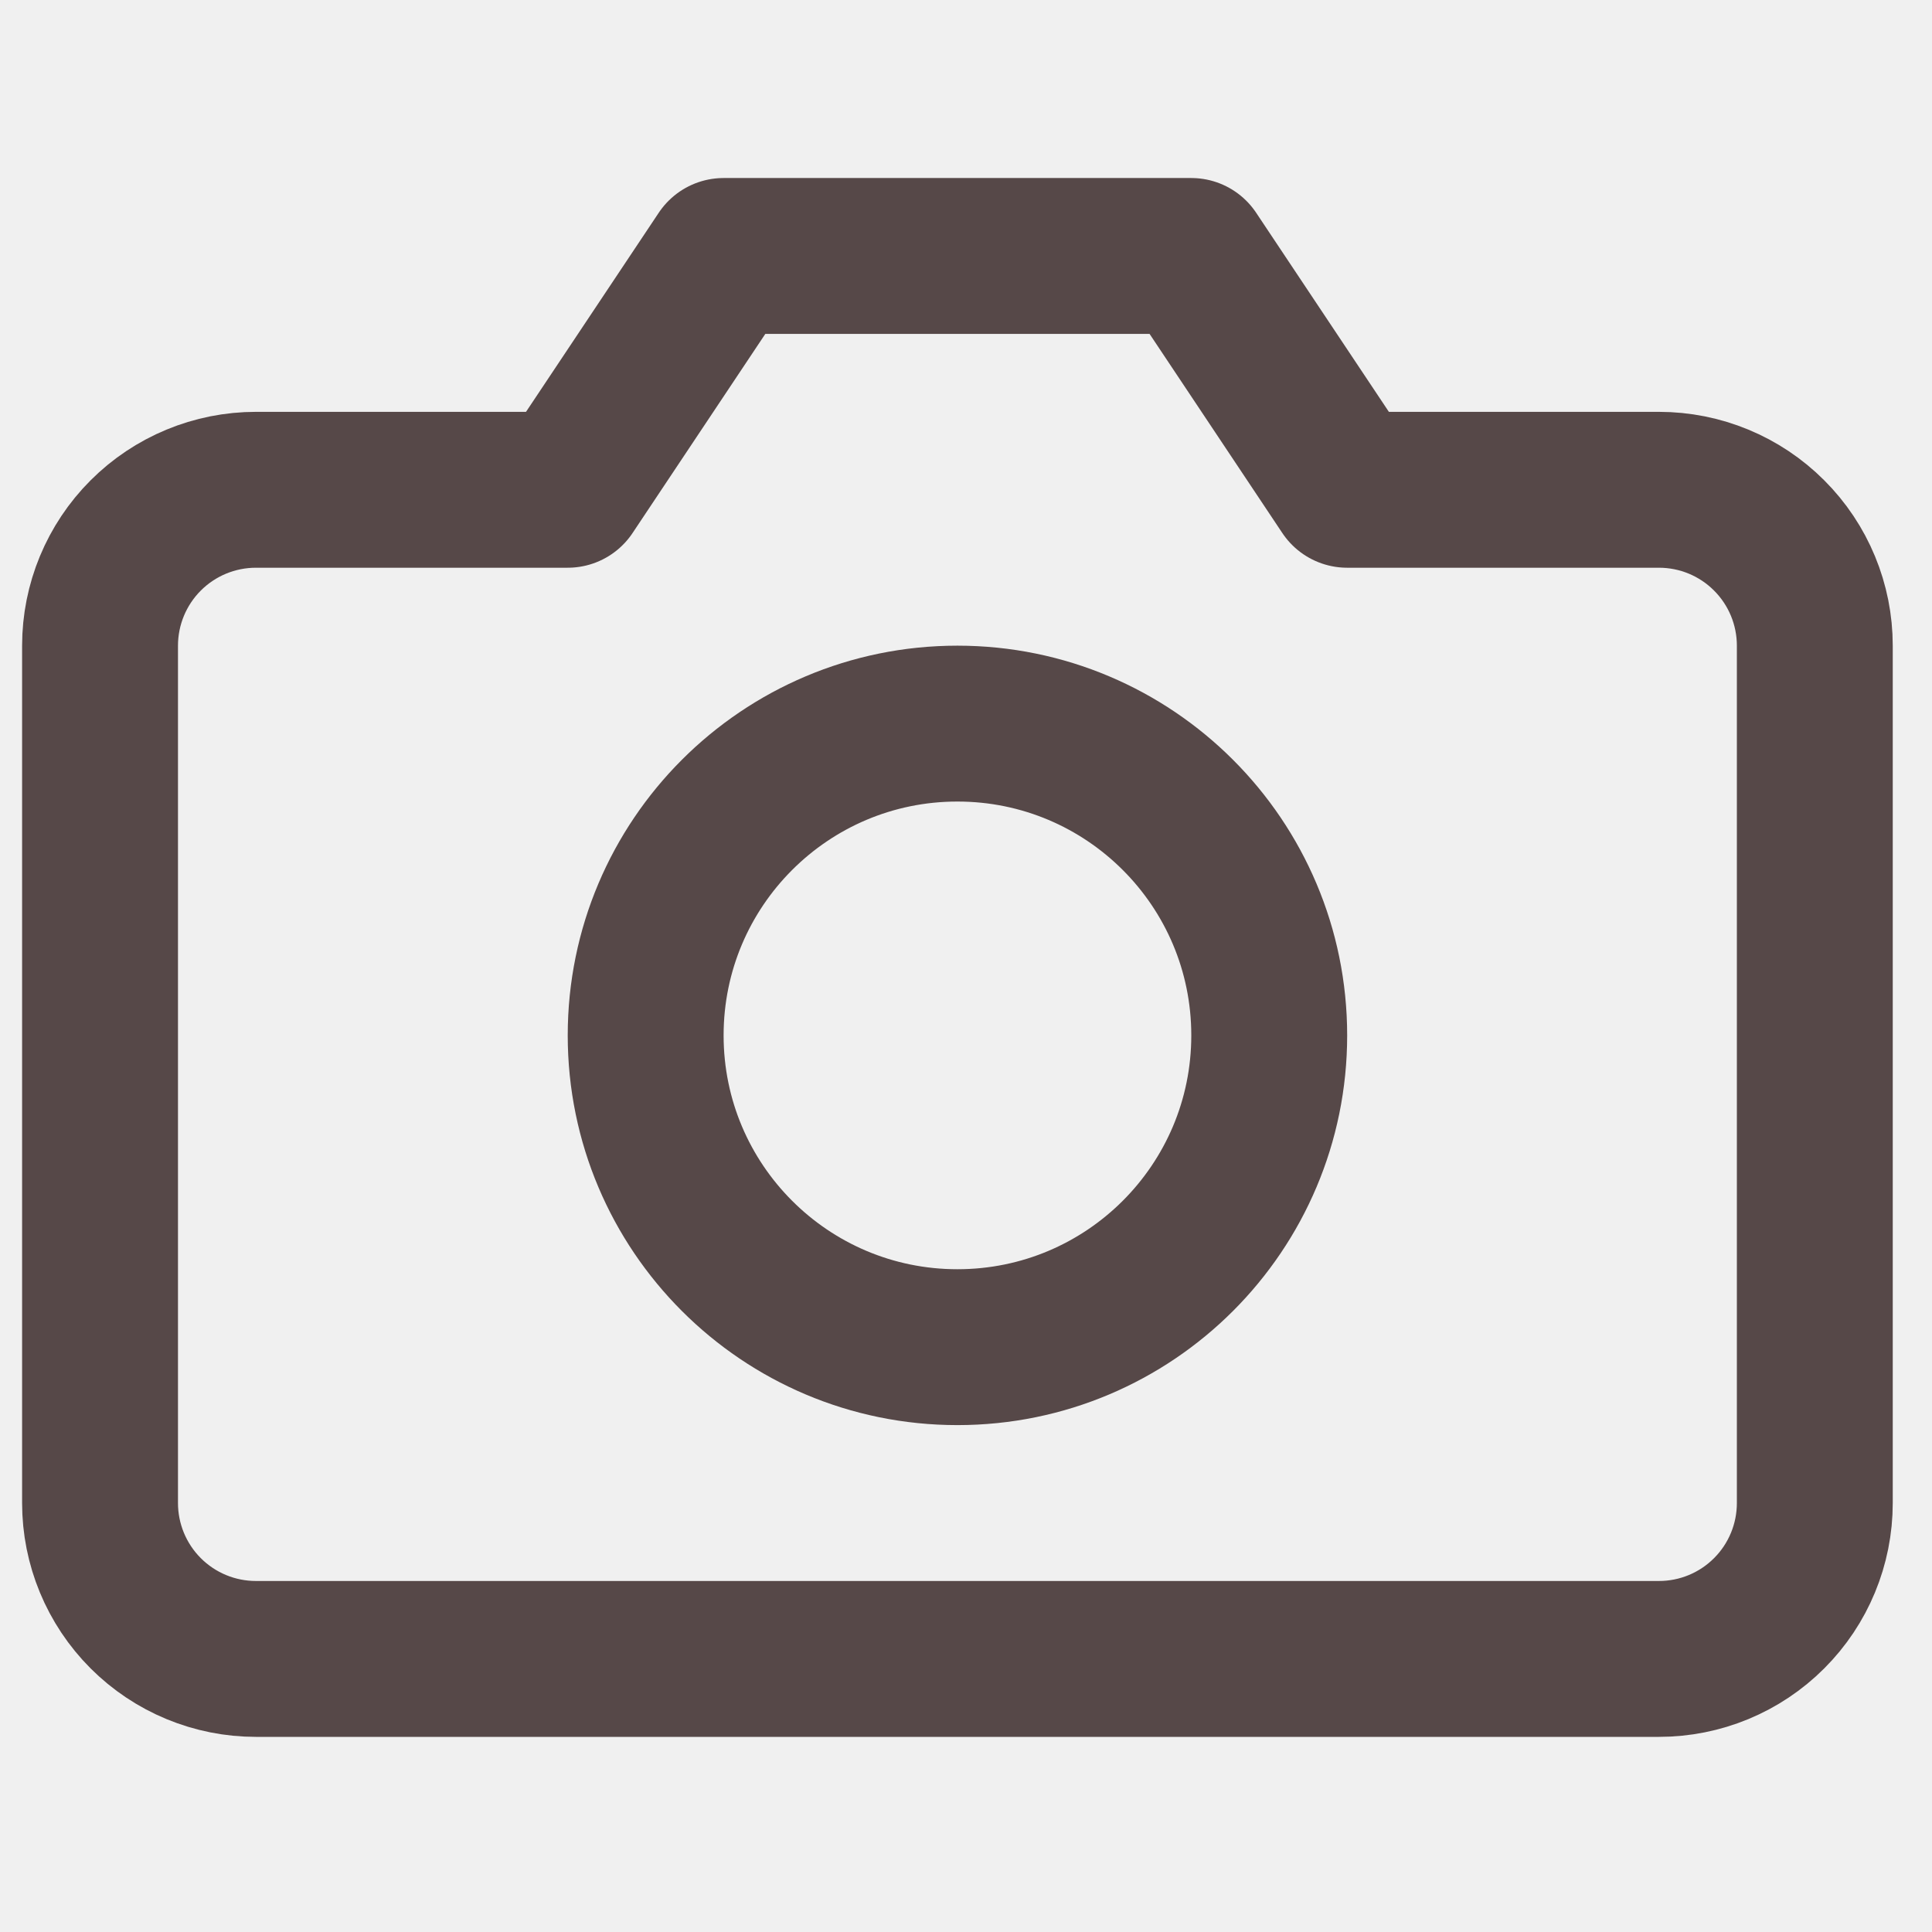
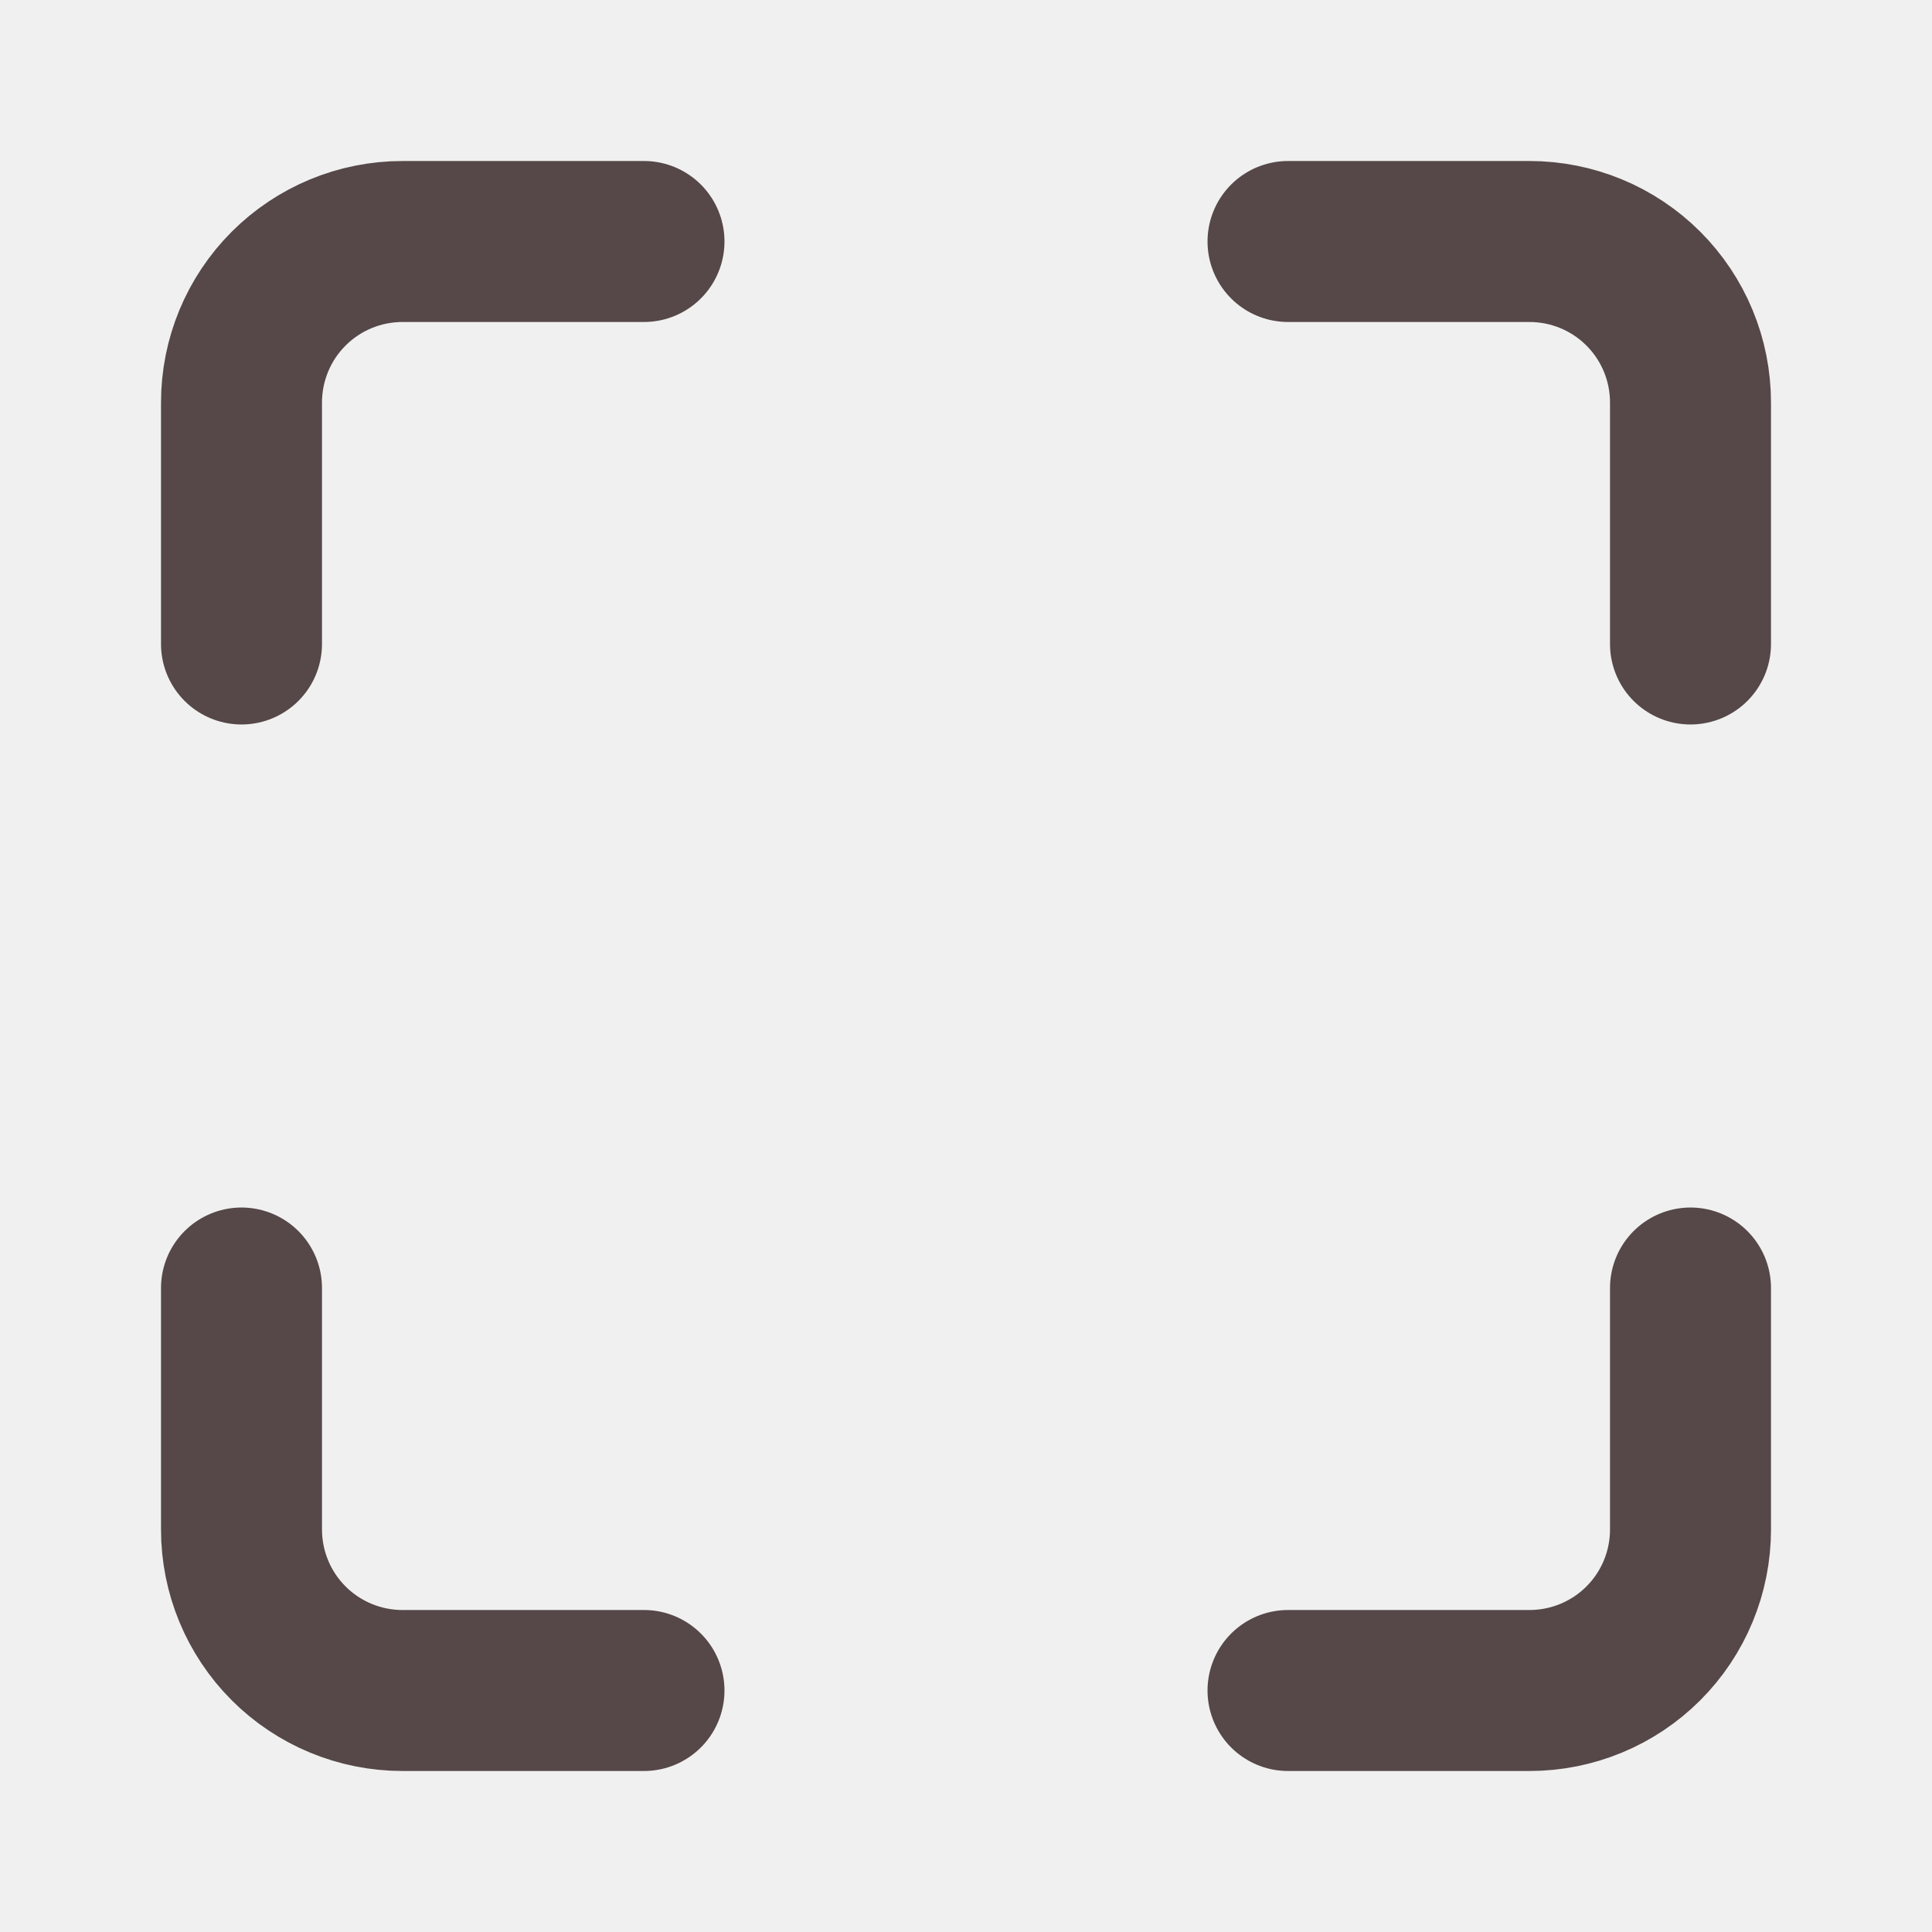
- <svg xmlns="http://www.w3.org/2000/svg" width="41" height="41" viewBox="0 0 41 41" fill="none">
-   <g clip-path="url(#clip0_20_20)">
-     <path d="M38.513 31.897C38.513 32.774 38.165 33.616 37.544 34.236C36.924 34.857 36.083 35.205 35.205 35.205H5.432C4.554 35.205 3.713 34.857 3.092 34.236C2.472 33.616 2.123 32.774 2.123 31.897V13.702C2.123 12.825 2.472 11.983 3.092 11.363C3.713 10.742 4.554 10.394 5.432 10.394H12.048L15.356 5.432H25.281L28.589 10.394H35.205C36.083 10.394 36.924 10.742 37.544 11.363C38.165 11.983 38.513 12.825 38.513 13.702V31.897Z" stroke="#564848" stroke-width="3.308" stroke-linecap="round" stroke-linejoin="round" />
-     <path d="M20.318 28.589C23.973 28.589 26.935 25.627 26.935 21.973C26.935 18.318 23.973 15.356 20.318 15.356C16.664 15.356 13.702 18.318 13.702 21.973C13.702 25.627 16.664 28.589 20.318 28.589Z" stroke="#564848" stroke-width="3.308" stroke-linecap="round" stroke-linejoin="round" />
-   </g>
-   <defs>
-     <clipPath id="clip0_20_20">
-       <rect width="39.698" height="39.698" fill="white" transform="translate(0.469387 0.469391)" />
-     </clipPath>
-   </defs>
+ <svg xmlns="http://www.w3.org/2000/svg" width="40" height="40" viewBox="0 0 40 40" fill="none">
+   <path d="M13.333 5H8.333C7.449 5 6.601 5.351 5.976 5.976C5.351 6.601 5 7.449 5 8.333V13.333M35 13.333V8.333C35 7.449 34.649 6.601 34.024 5.976C33.399 5.351 32.551 5 31.667 5H26.667M26.667 35H31.667C32.551 35 33.399 34.649 34.024 34.024C34.649 33.399 35 32.551 35 31.667V26.667M5 26.667V31.667C5 32.551 5.351 33.399 5.976 34.024C6.601 34.649 7.449 35 8.333 35H13.333" stroke="#564848" stroke-width="3.333" stroke-linecap="round" stroke-linejoin="round" />
</svg>
